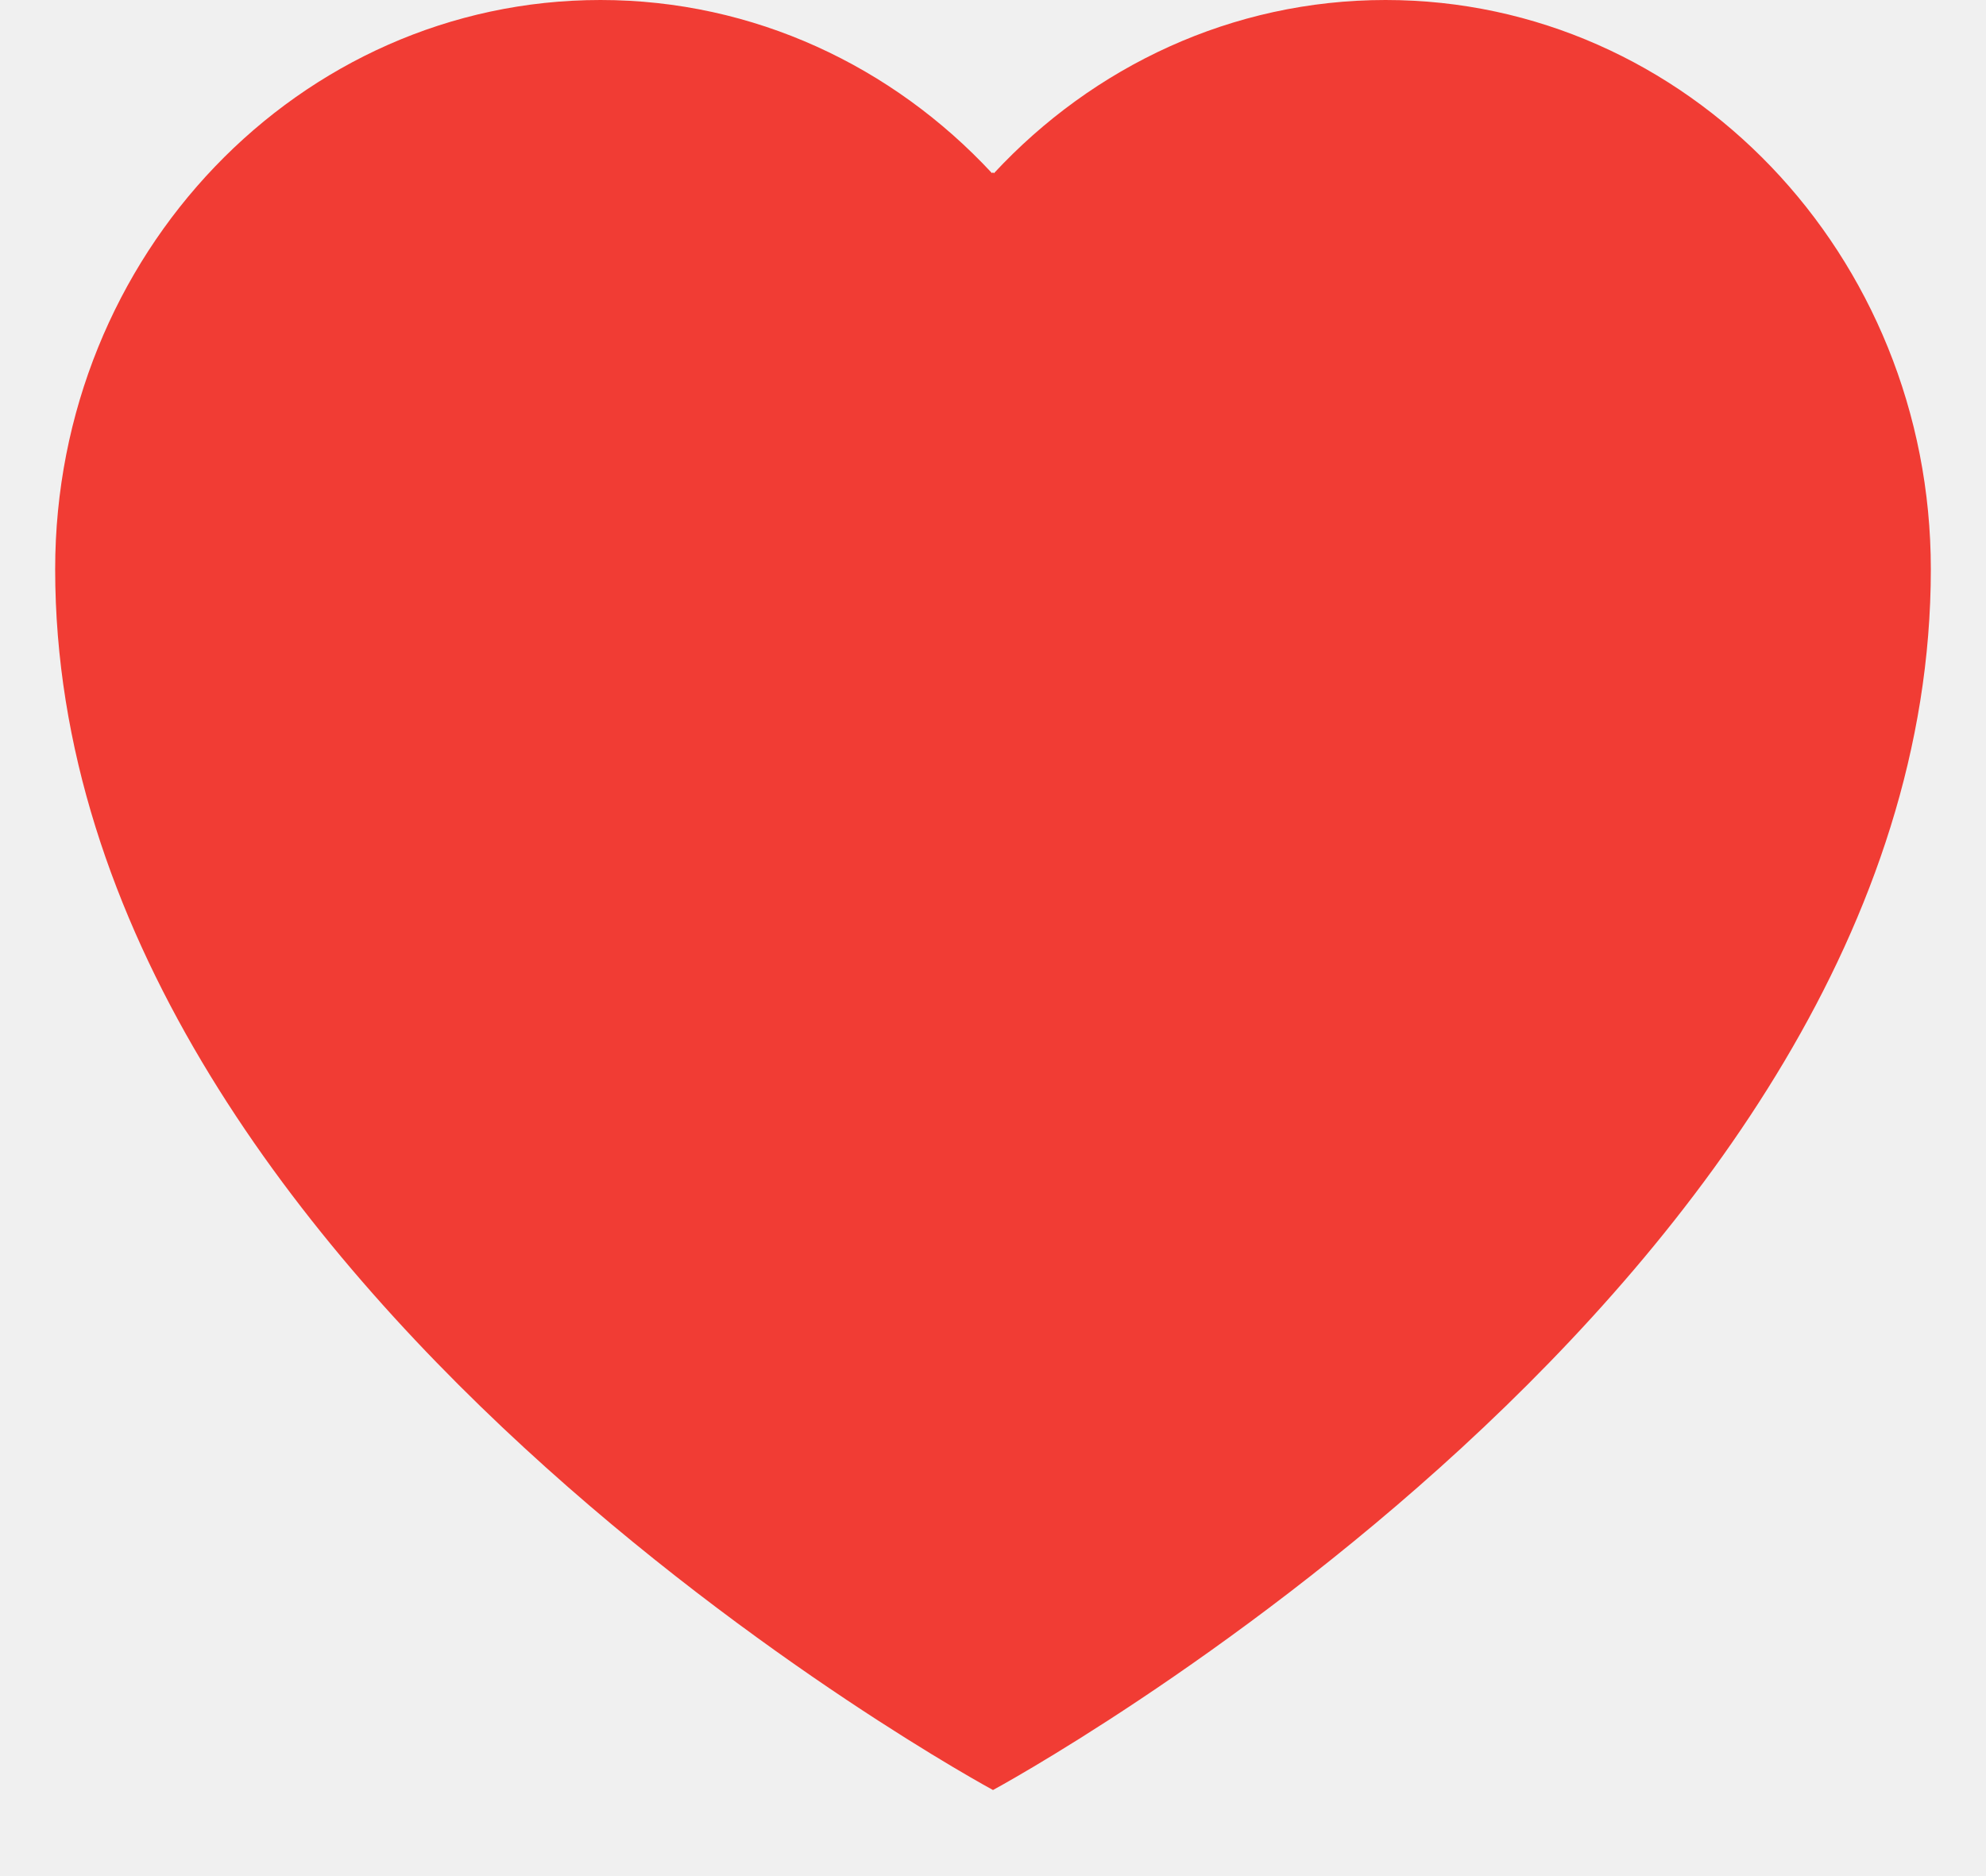
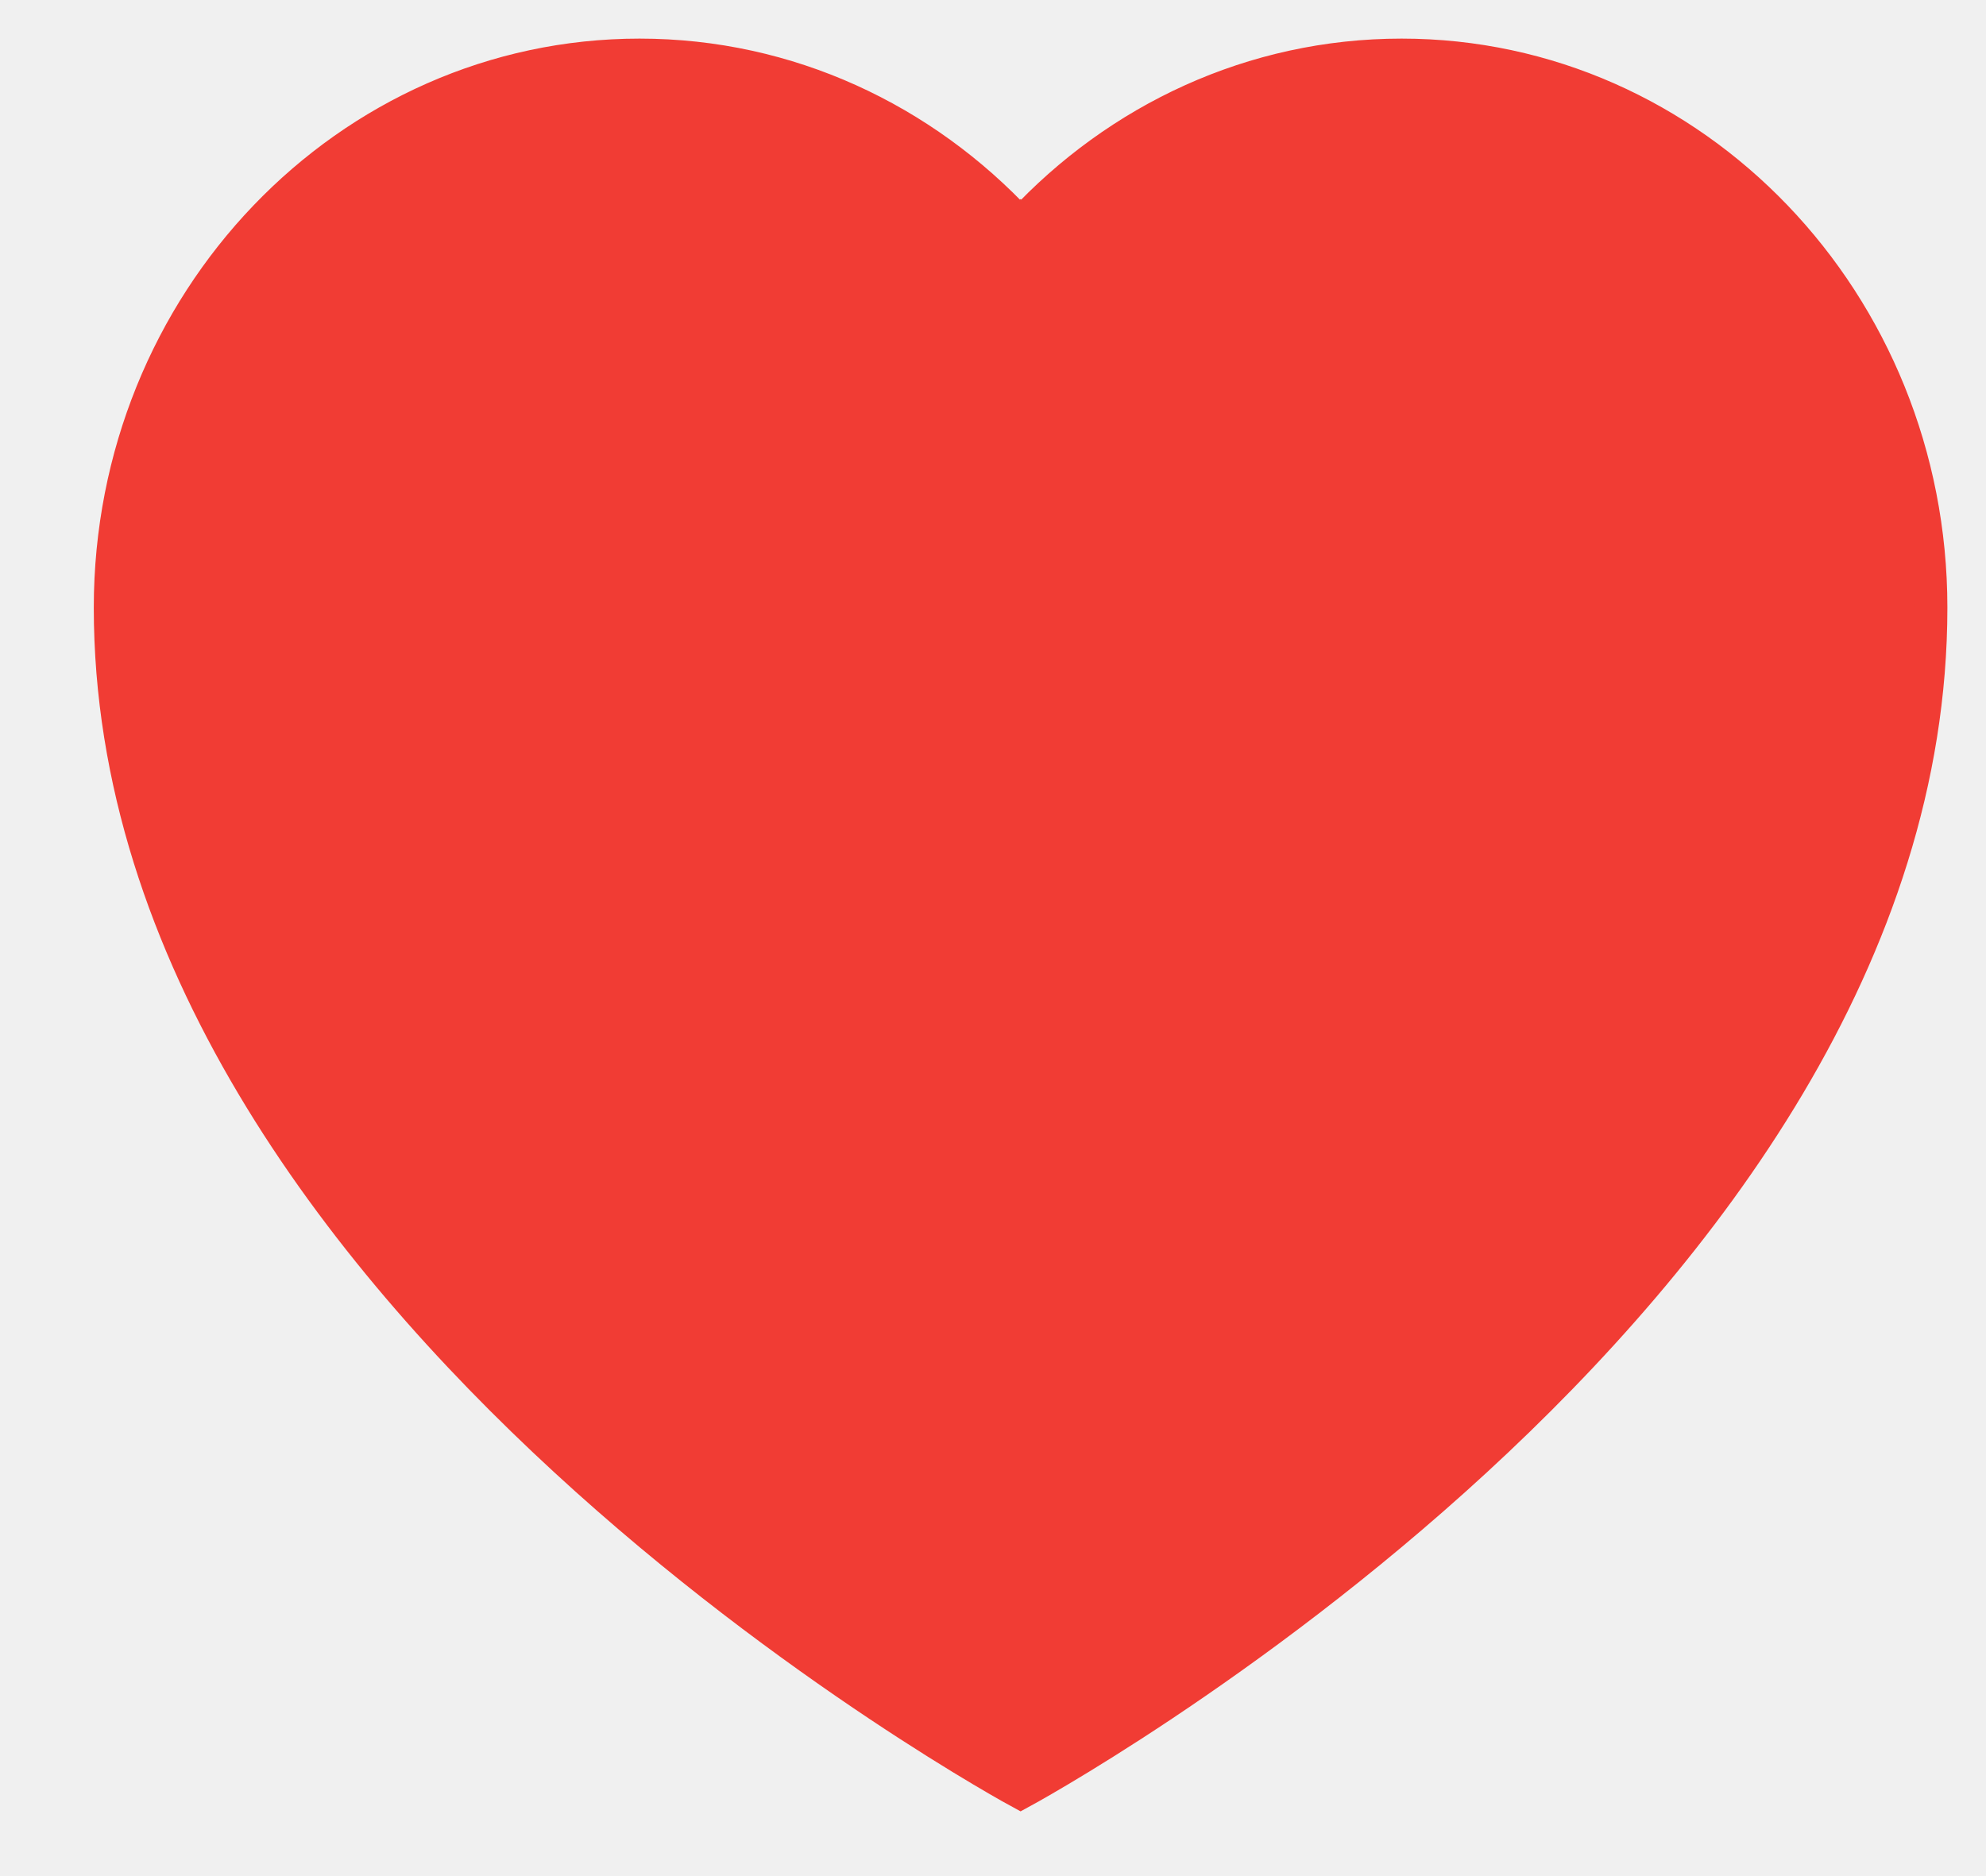
<svg xmlns="http://www.w3.org/2000/svg" width="18px" height="17px" viewBox="0 0 18 17" version="1.1">
  <defs />
-   <g id="海淘发现视觉" stroke="none" stroke-width="1" fill="none" fill-rule="evenodd">
-     <g id="Artboard-25" transform="translate(-113, -63)">
-       <g id="love-red" transform="translate(110, 59)">
-         <rect id="Rectangle-551" fill-opacity="0" fill="#FFFFFF" x="0" y="0" width="24" height="24" />
-         <path d="M15.558,4 C14.165,4 12.907,4.603 12.008,5.571 L12,5.562 L11.991,5.57 C11.093,4.603 9.835,4 8.442,4 C5.713,4 3.5,6.31 3.5,9.16 C3.5,15.638 12,20.227 12,20.227 C12,20.227 20.5,15.638 20.5,9.16 C20.5,6.31 18.287,4 15.558,4 L15.558,4 L15.558,4 Z" id="Shape" fill="#F13C34" />
+   <g id="Page-1" stroke="none" stroke-width="1" fill="none" fill-rule="evenodd">
+     <g id="首页-0105" transform="translate(-287, -1173)" stroke="#F13C34" stroke-width="0.3" fill="#F13C34">
+       <g id="Rectangle-743-+-Shape-Copy" transform="translate(284, 1169)">
+         <path d="M15.703,4.5 C14.351,4.5 13.13,5.085 12.258,6.024 L12.25,6.016 L12.242,6.024 C11.369,5.085 10.149,4.5 8.797,4.5 C6.148,4.5 4,6.742 4,9.508 C4,15.795 12.25,20.25 12.25,20.25 C12.25,20.25 20.5,15.795 20.5,9.508 C20.5,6.742 18.352,4.5 15.703,4.5 L15.703,4.5 L15.703,4.5 Z" id="Shape" />
      </g>
    </g>
  </g>
</svg>
